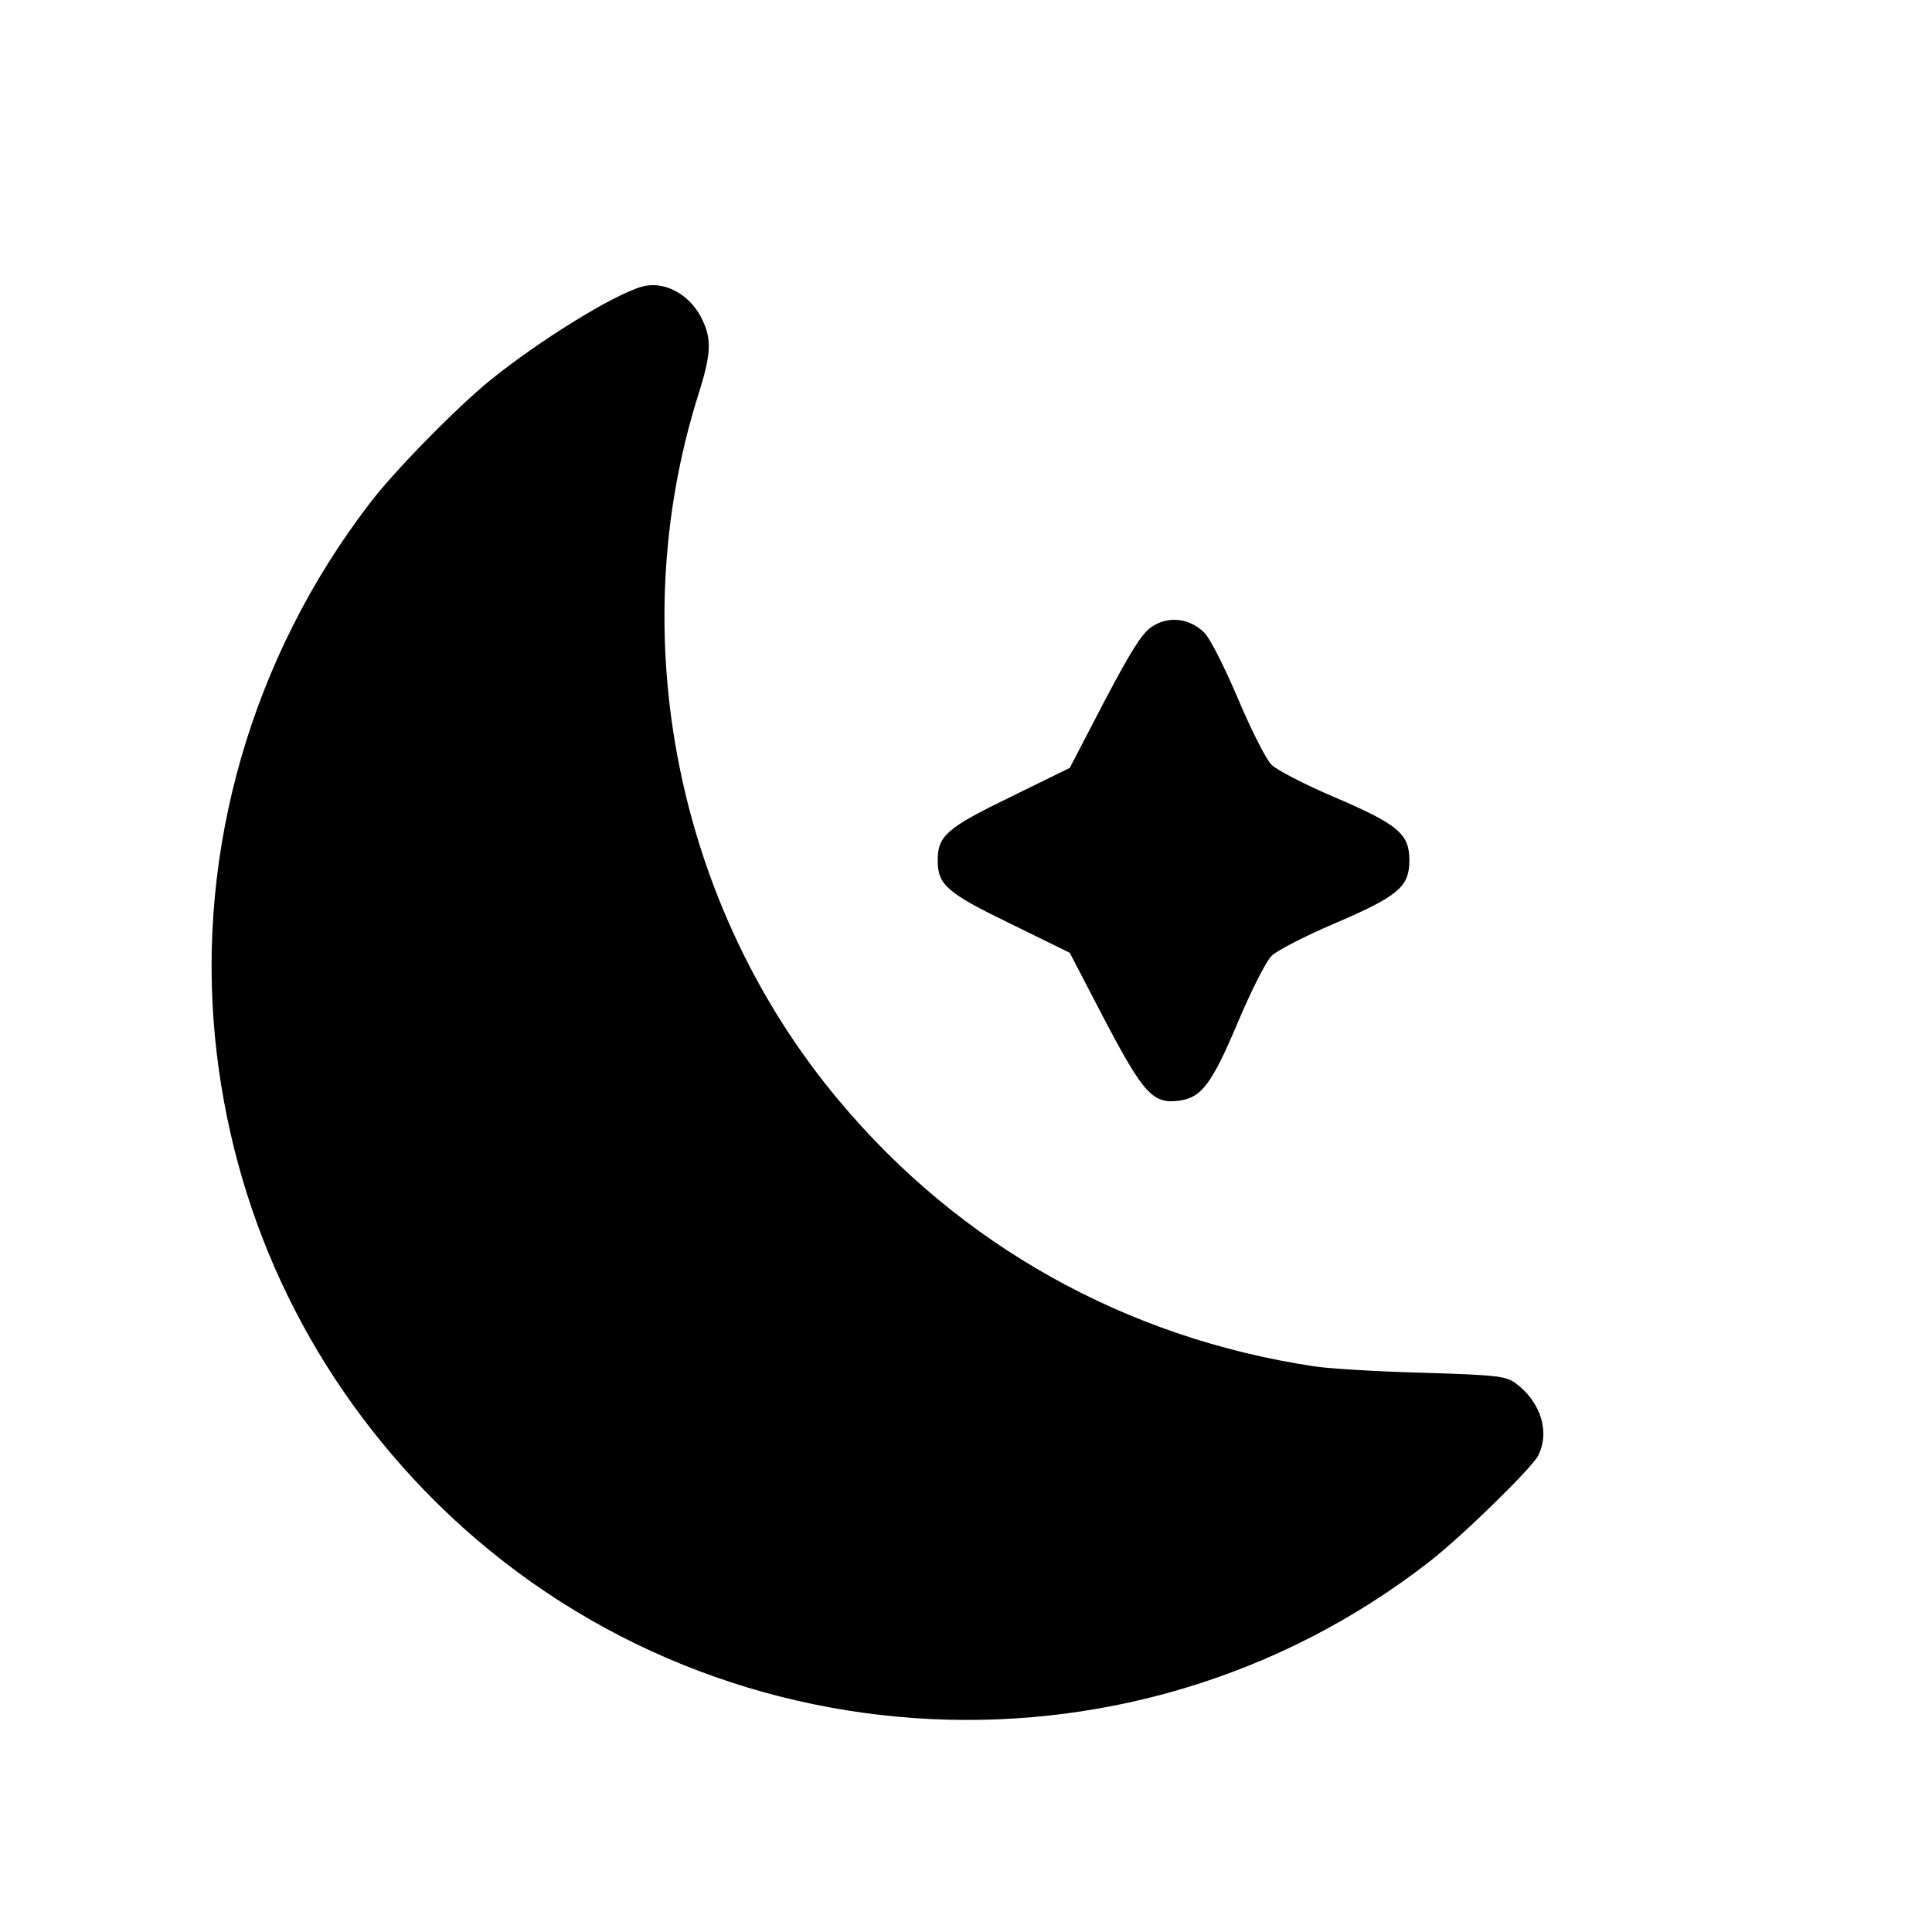
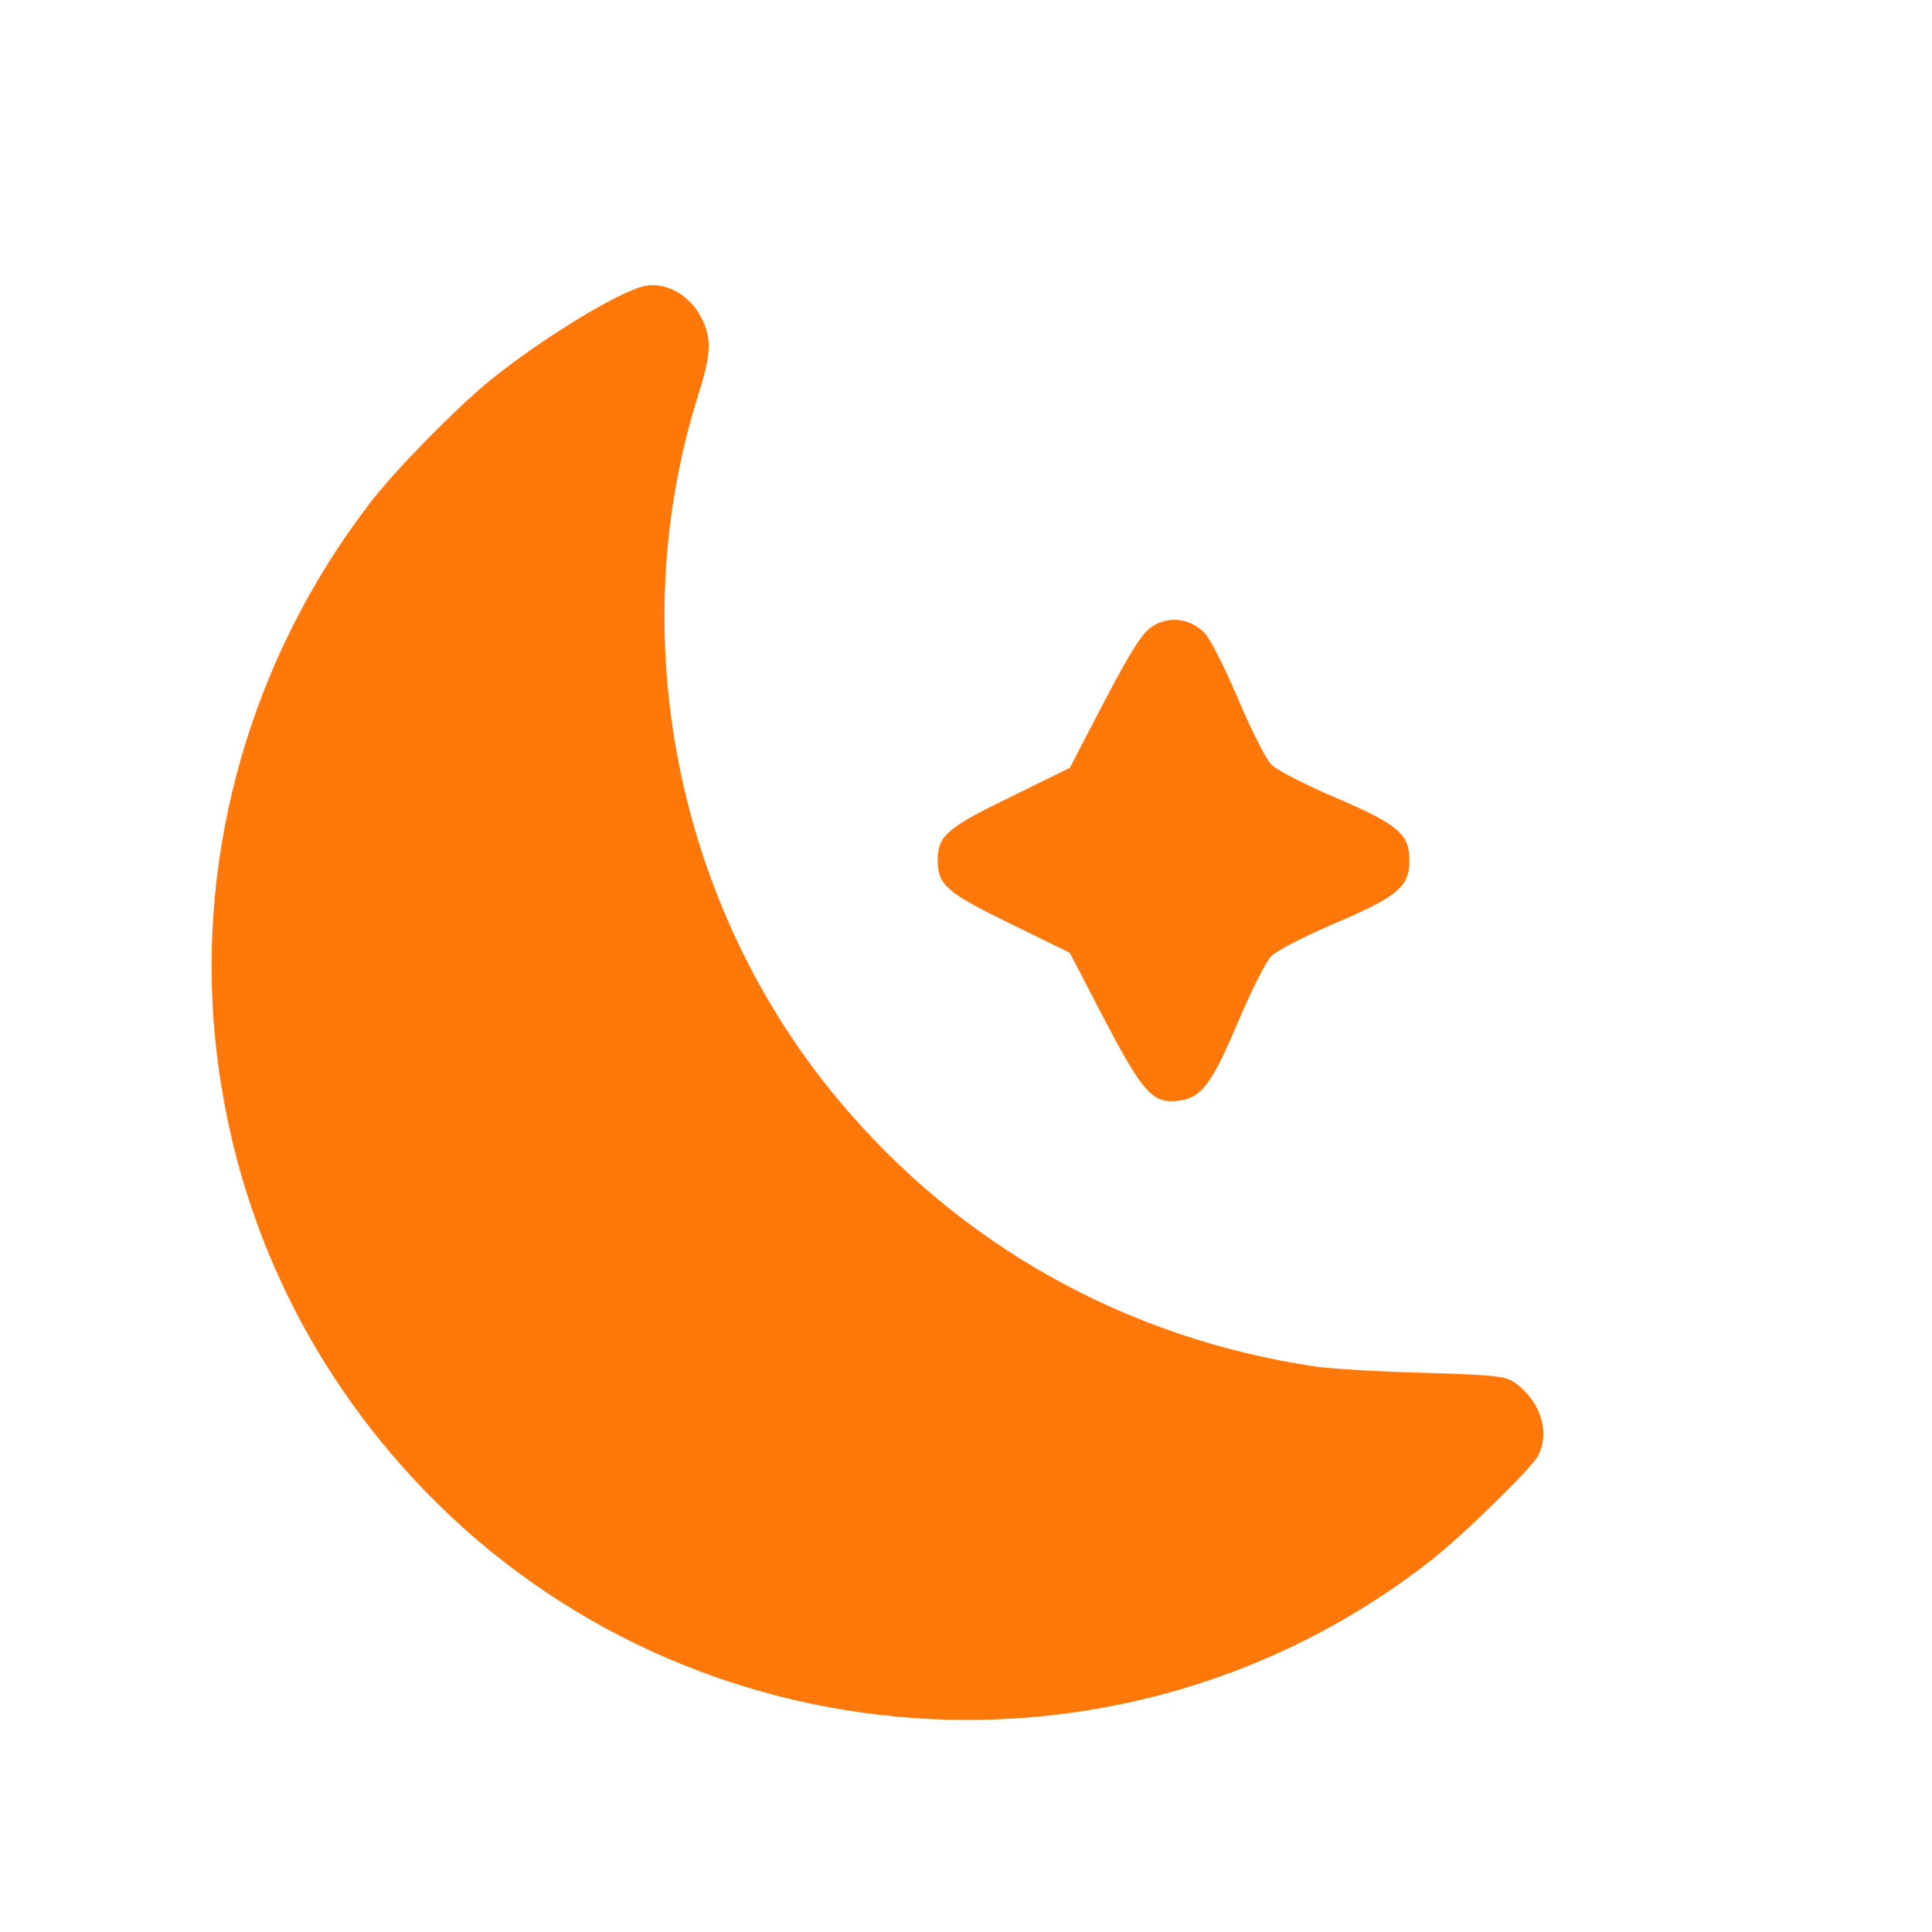
<svg xmlns="http://www.w3.org/2000/svg" version="1.0" width="512pt" height="512pt" viewBox="0 0 512 512" preserveAspectRatio="xMidYMid meet">
-   <g transform="translate(0,512) scale(0.1,-0.1)" fill="#000000" stroke="none">
+   <g transform="translate(0,512) scale(0.1,-0.1)" fill="#ff7809" stroke="none">
    <path d="M1700 4360 c-76 -22 -270 -142 -400 -247 -89 -72 -257 -243 -321 -328 -312 -407 -458 -916 -409 -1416 45 -455 237 -869 554 -1198 708 -733 1863 -815 2666 -188 86 67 268 245 286 279 32 62 8 142 -59 192 -26 19 -47 22 -245 28 -119 3 -250 11 -289 17 -499 75 -940 321 -1261 706 -430 514 -572 1231 -372 1867 36 113 37 152 7 209 -33 62 -100 96 -157 79z" />
    <path d="M3051 3458 c-25 -17 -55 -65 -125 -198 l-91 -175 -157 -77 c-169 -82 -193 -103 -193 -168 0 -65 24 -86 193 -168 l157 -77 91 -175 c104 -198 129 -226 198 -217 60 8 87 43 157 209 35 83 75 162 89 175 14 14 88 52 165 85 171 73 200 98 200 168 0 70 -29 95 -200 168 -77 33 -151 71 -165 85 -14 13 -54 92 -89 175 -39 91 -75 162 -91 177 -40 38 -96 43 -139 13z" />
  </g>
</svg>
